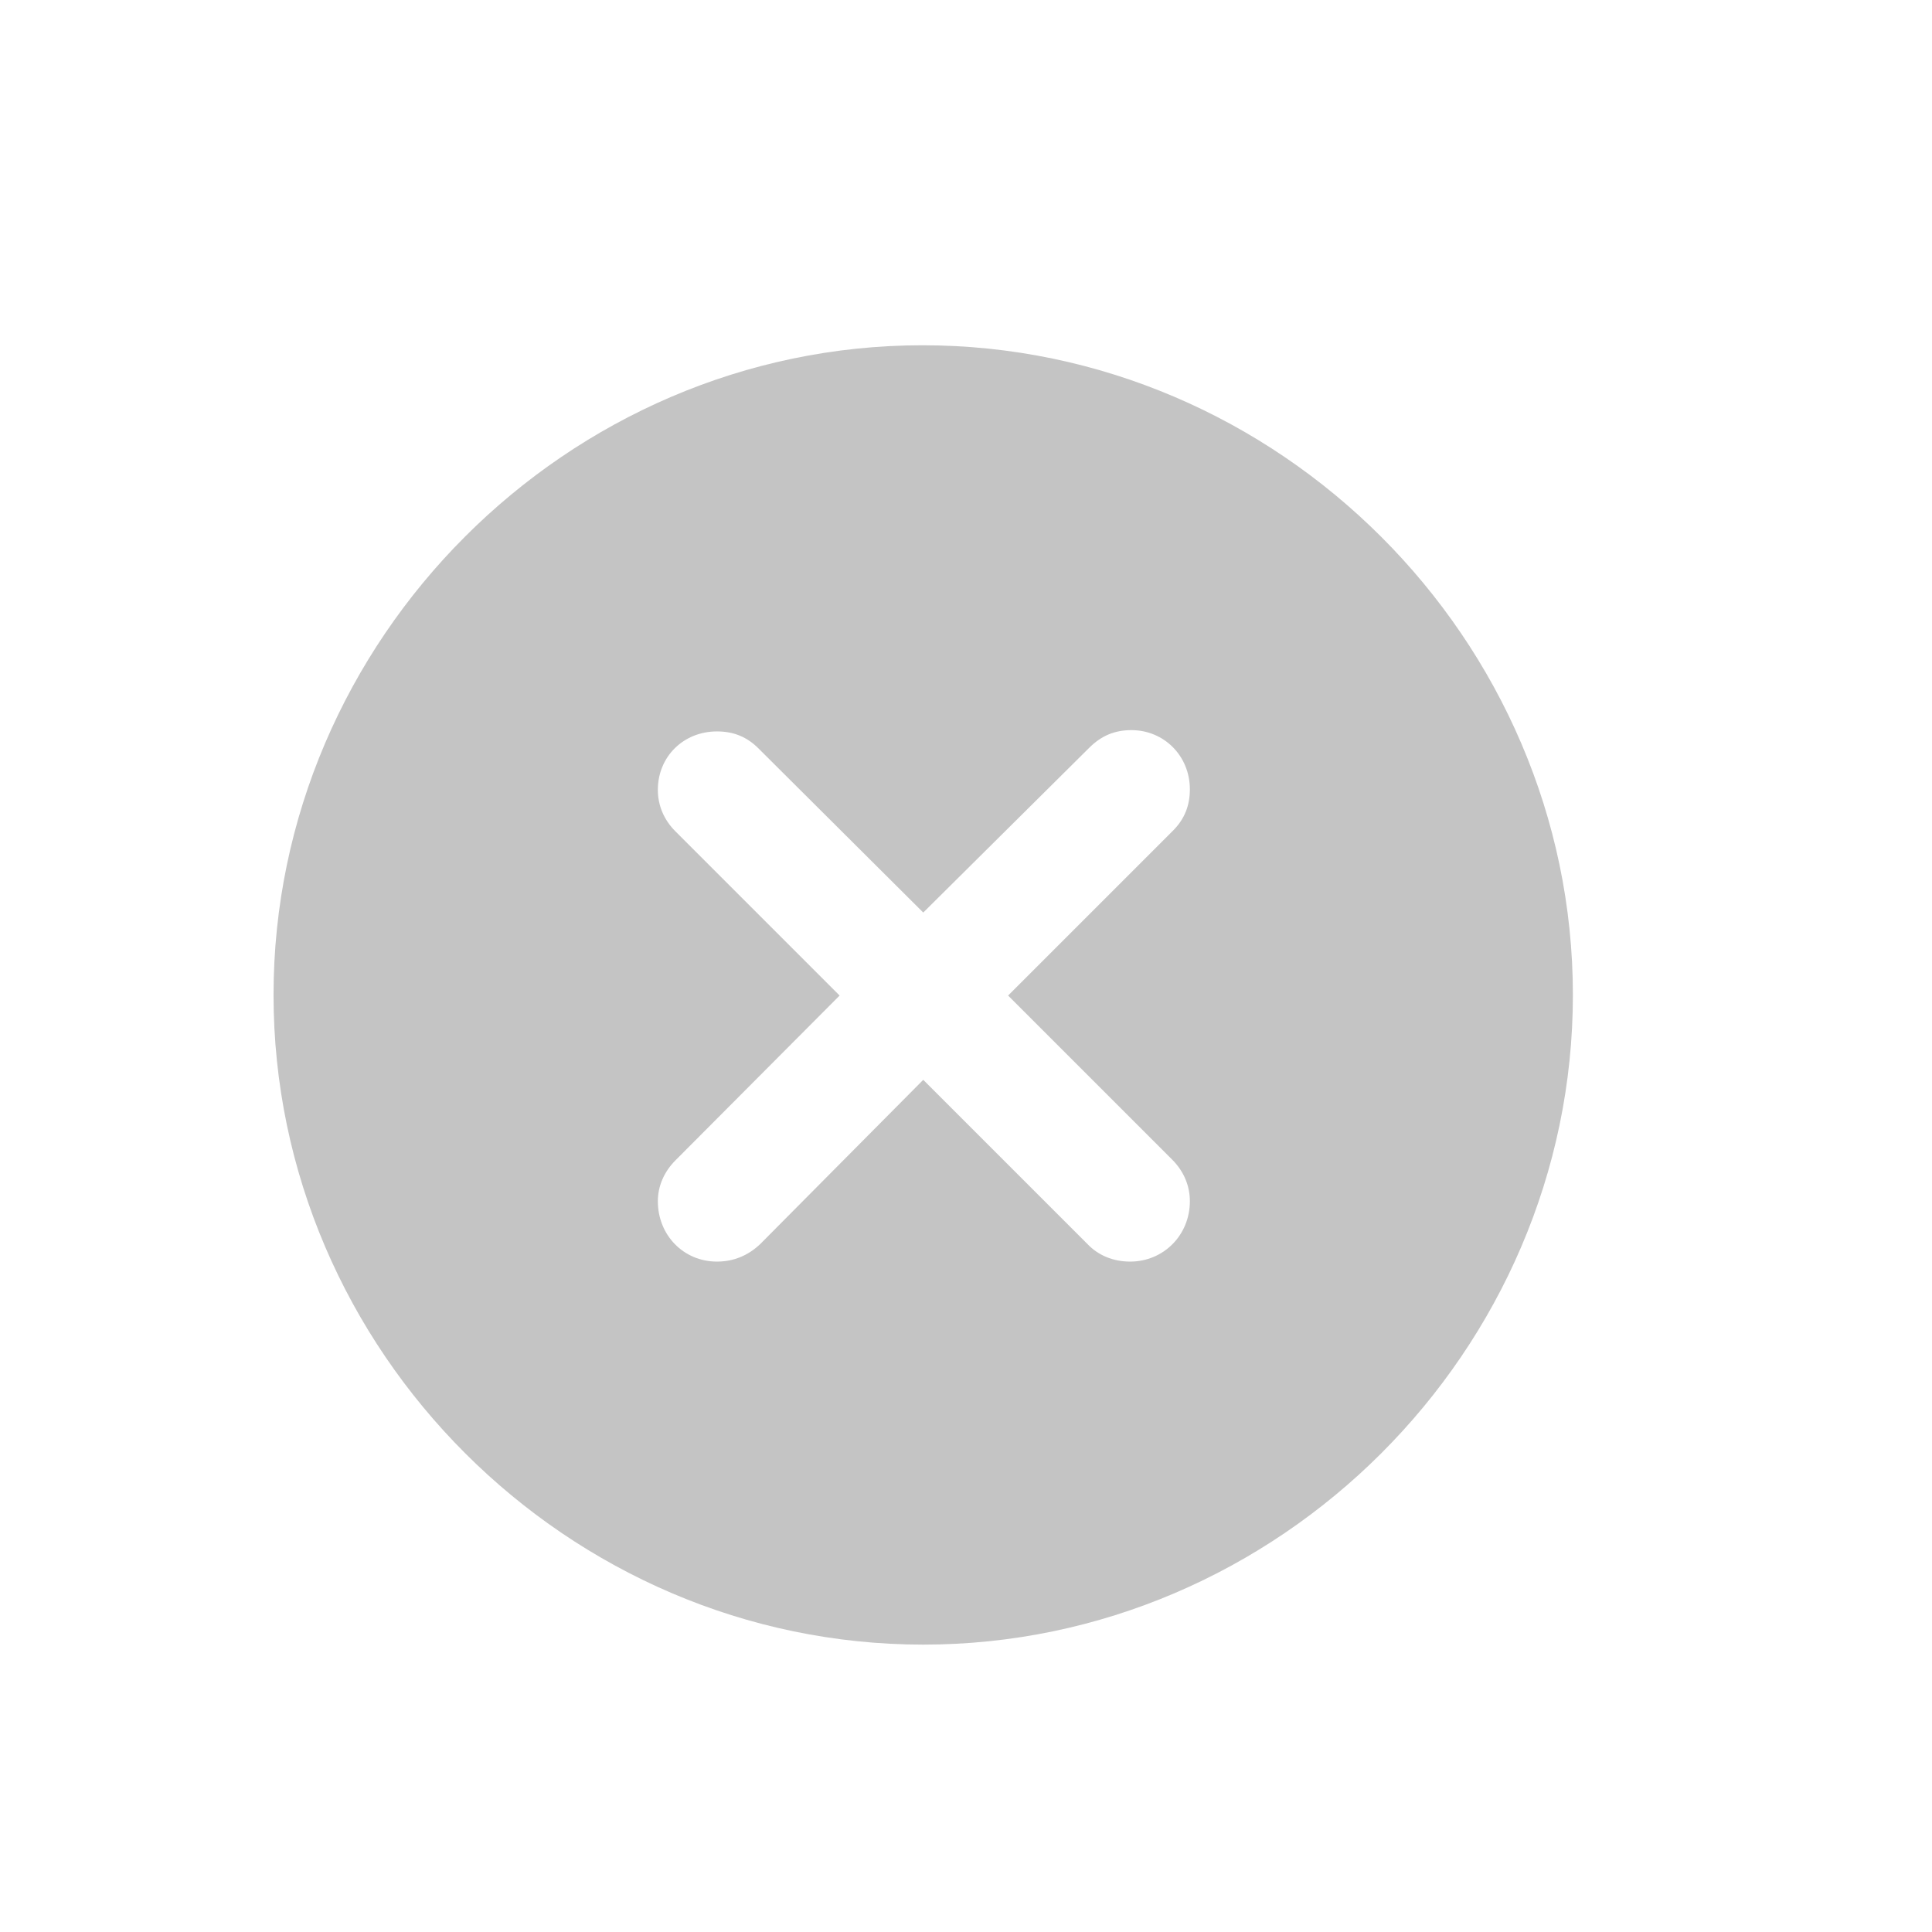
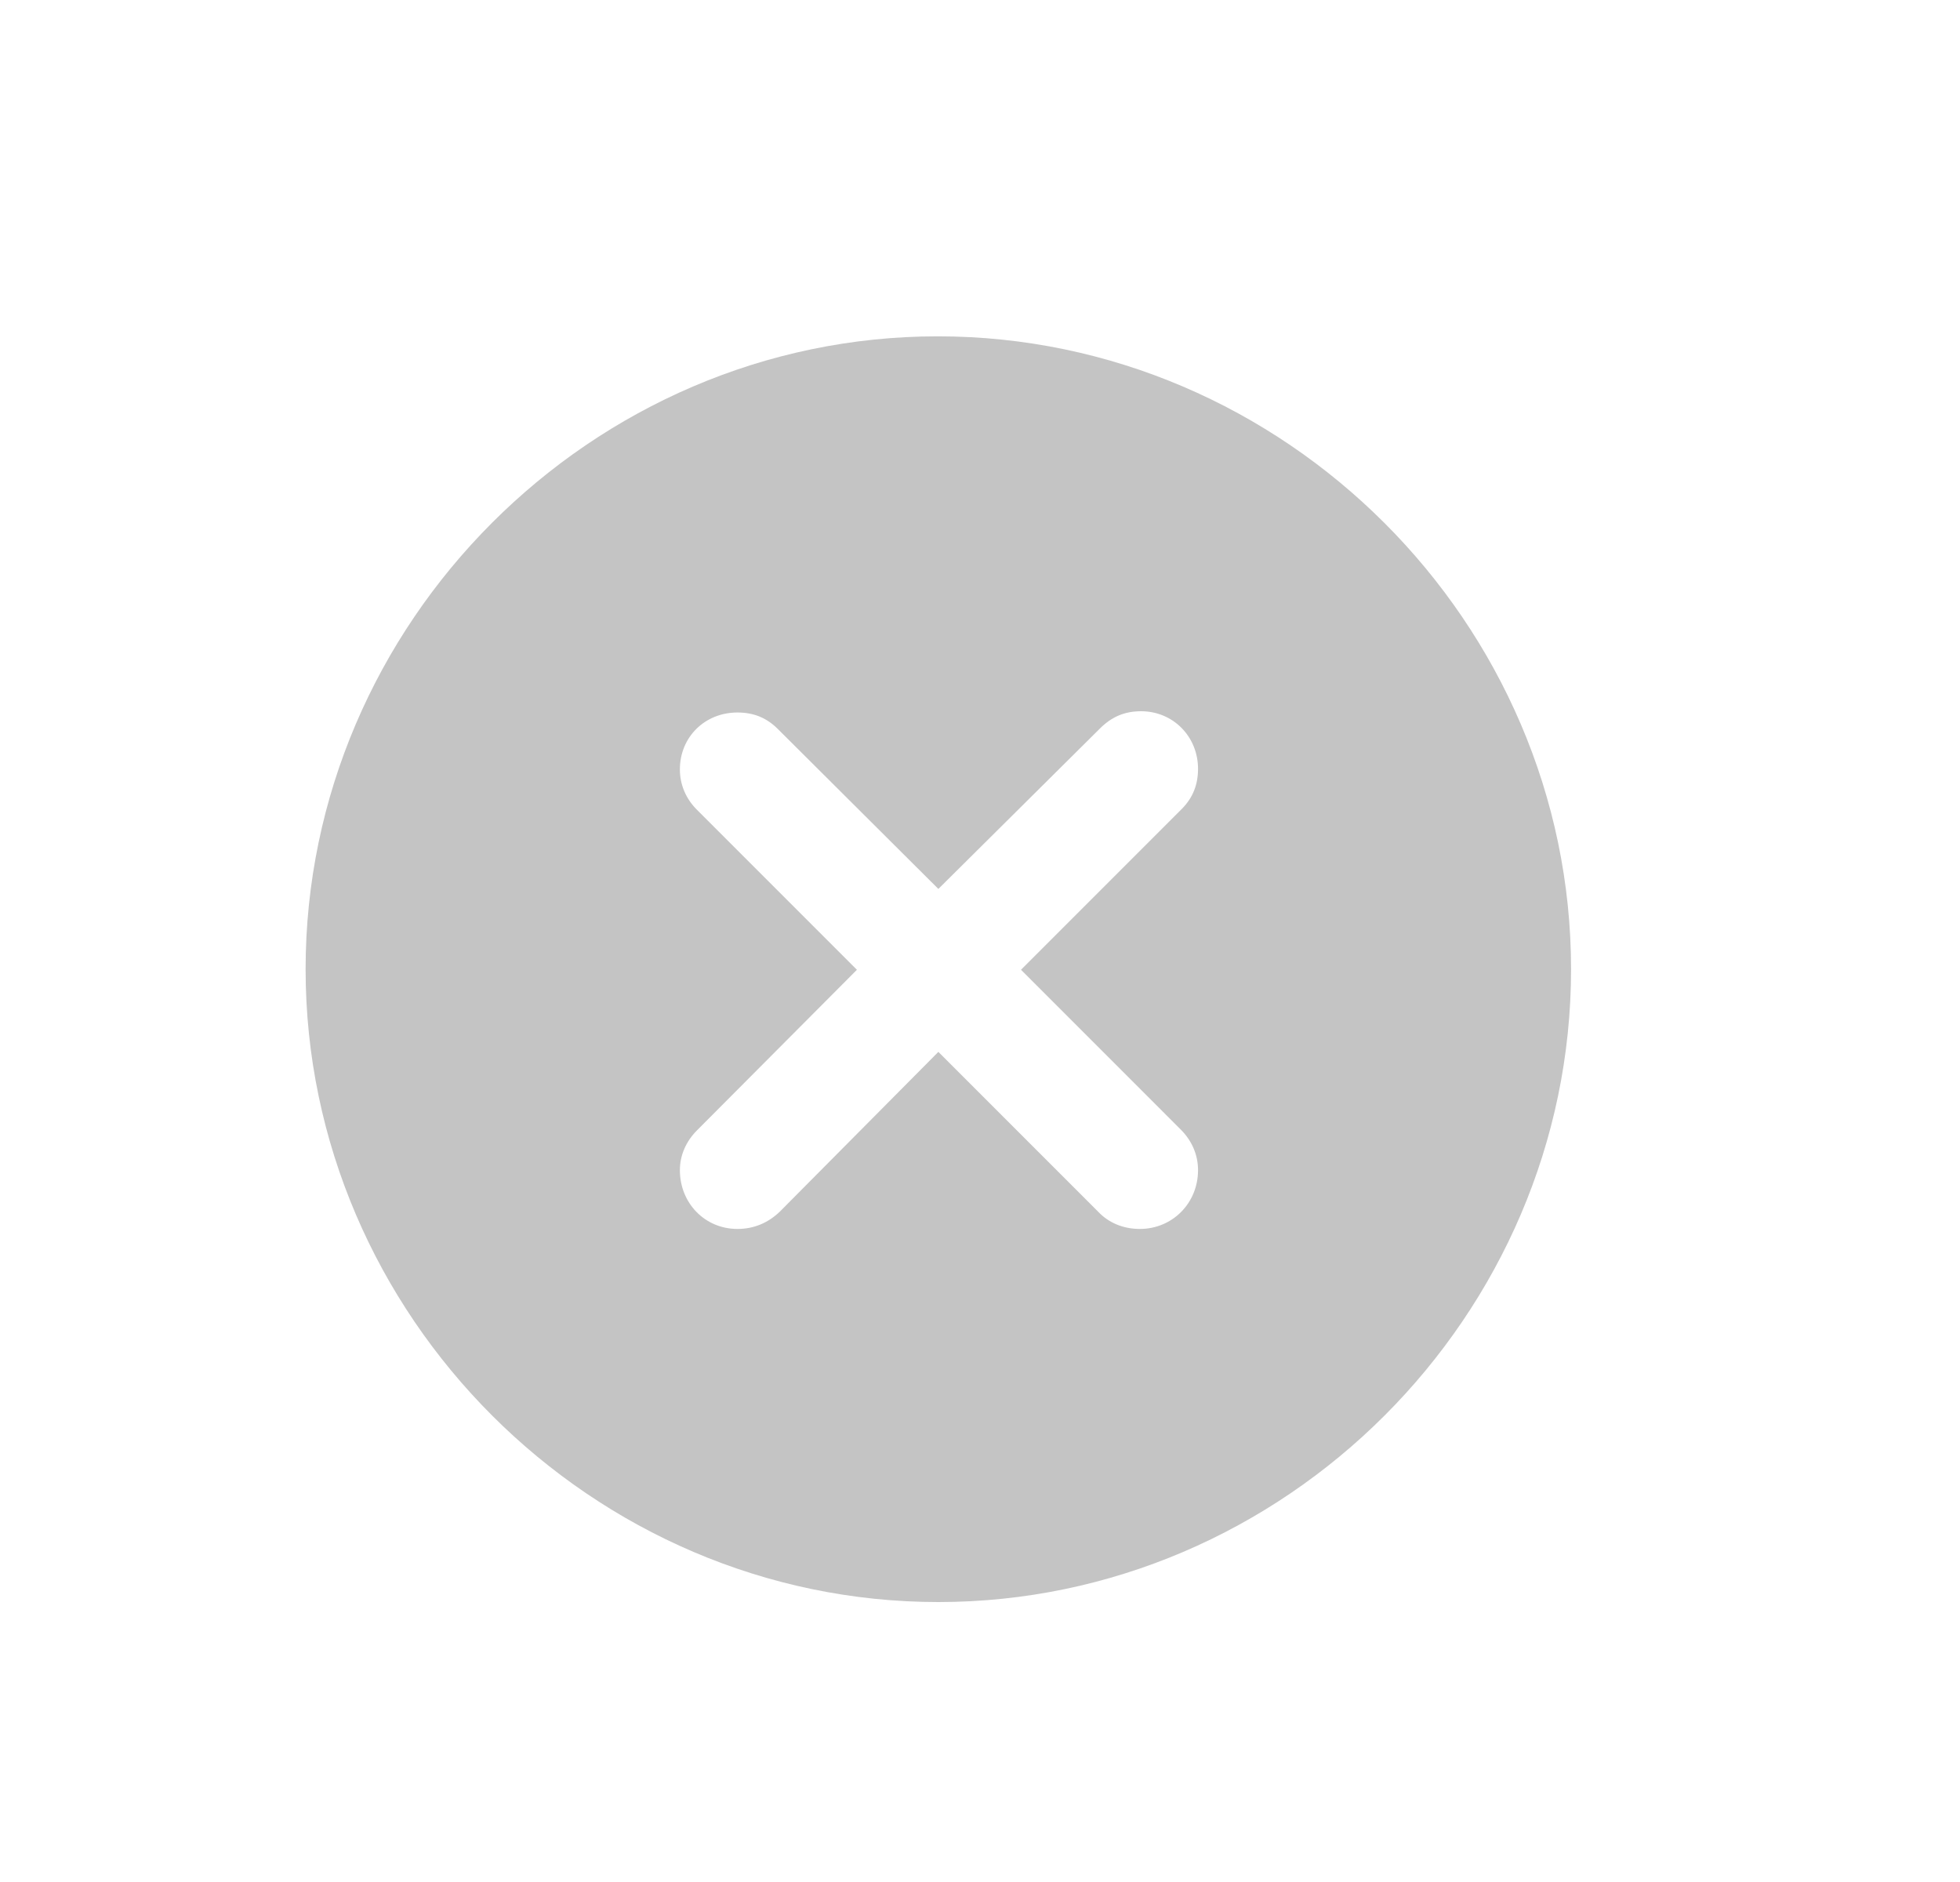
- <svg xmlns="http://www.w3.org/2000/svg" width="24" height="24" viewBox="0 0 24 24" fill="none">
-   <path d="M11.469 20.43C15.883 20.43 19.539 16.781 19.539 12.359C19.539 7.945 15.883 4.289 11.461 4.289C7.047 4.289 3.398 7.945 3.398 12.359C3.398 16.781 7.055 20.43 11.469 20.43ZM8.906 15.672C8.492 15.672 8.172 15.344 8.172 14.922C8.172 14.734 8.25 14.555 8.391 14.414L10.43 12.367L8.391 10.328C8.25 10.188 8.172 10.008 8.172 9.812C8.172 9.398 8.492 9.086 8.906 9.086C9.117 9.086 9.281 9.156 9.422 9.297L11.469 11.336L13.531 9.289C13.68 9.141 13.844 9.07 14.055 9.07C14.461 9.07 14.781 9.391 14.781 9.805C14.781 10 14.719 10.172 14.57 10.32L12.523 12.367L14.562 14.406C14.703 14.547 14.781 14.727 14.781 14.922C14.781 15.344 14.453 15.672 14.039 15.672C13.828 15.672 13.641 15.594 13.508 15.453L11.469 13.414L9.445 15.453C9.297 15.594 9.117 15.672 8.906 15.672Z" fill="#C4C4C4" />
+ <svg xmlns="http://www.w3.org/2000/svg" width="25" height="24" viewBox="0 0 25 24" fill="none">
+   <path d="M11.969 20.43C16.383 20.43 20.039 16.781 20.039 12.359C20.039 7.945 16.383 4.289 11.961 4.289C7.547 4.289 3.898 7.945 3.898 12.359C3.898 16.781 7.555 20.43 11.969 20.43ZM9.406 15.672C8.992 15.672 8.672 15.344 8.672 14.922C8.672 14.734 8.75 14.555 8.891 14.414L10.93 12.367L8.891 10.328C8.75 10.188 8.672 10.008 8.672 9.812C8.672 9.398 8.992 9.086 9.406 9.086C9.617 9.086 9.781 9.156 9.922 9.297L11.969 11.336L14.031 9.289C14.18 9.141 14.344 9.07 14.555 9.07C14.961 9.07 15.281 9.391 15.281 9.805C15.281 10 15.219 10.172 15.07 10.32L13.023 12.367L15.062 14.406C15.203 14.547 15.281 14.727 15.281 14.922C15.281 15.344 14.953 15.672 14.539 15.672C14.328 15.672 14.141 15.594 14.008 15.453L11.969 13.414L9.945 15.453C9.797 15.594 9.617 15.672 9.406 15.672Z" fill="#C4C4C4" />
</svg>
